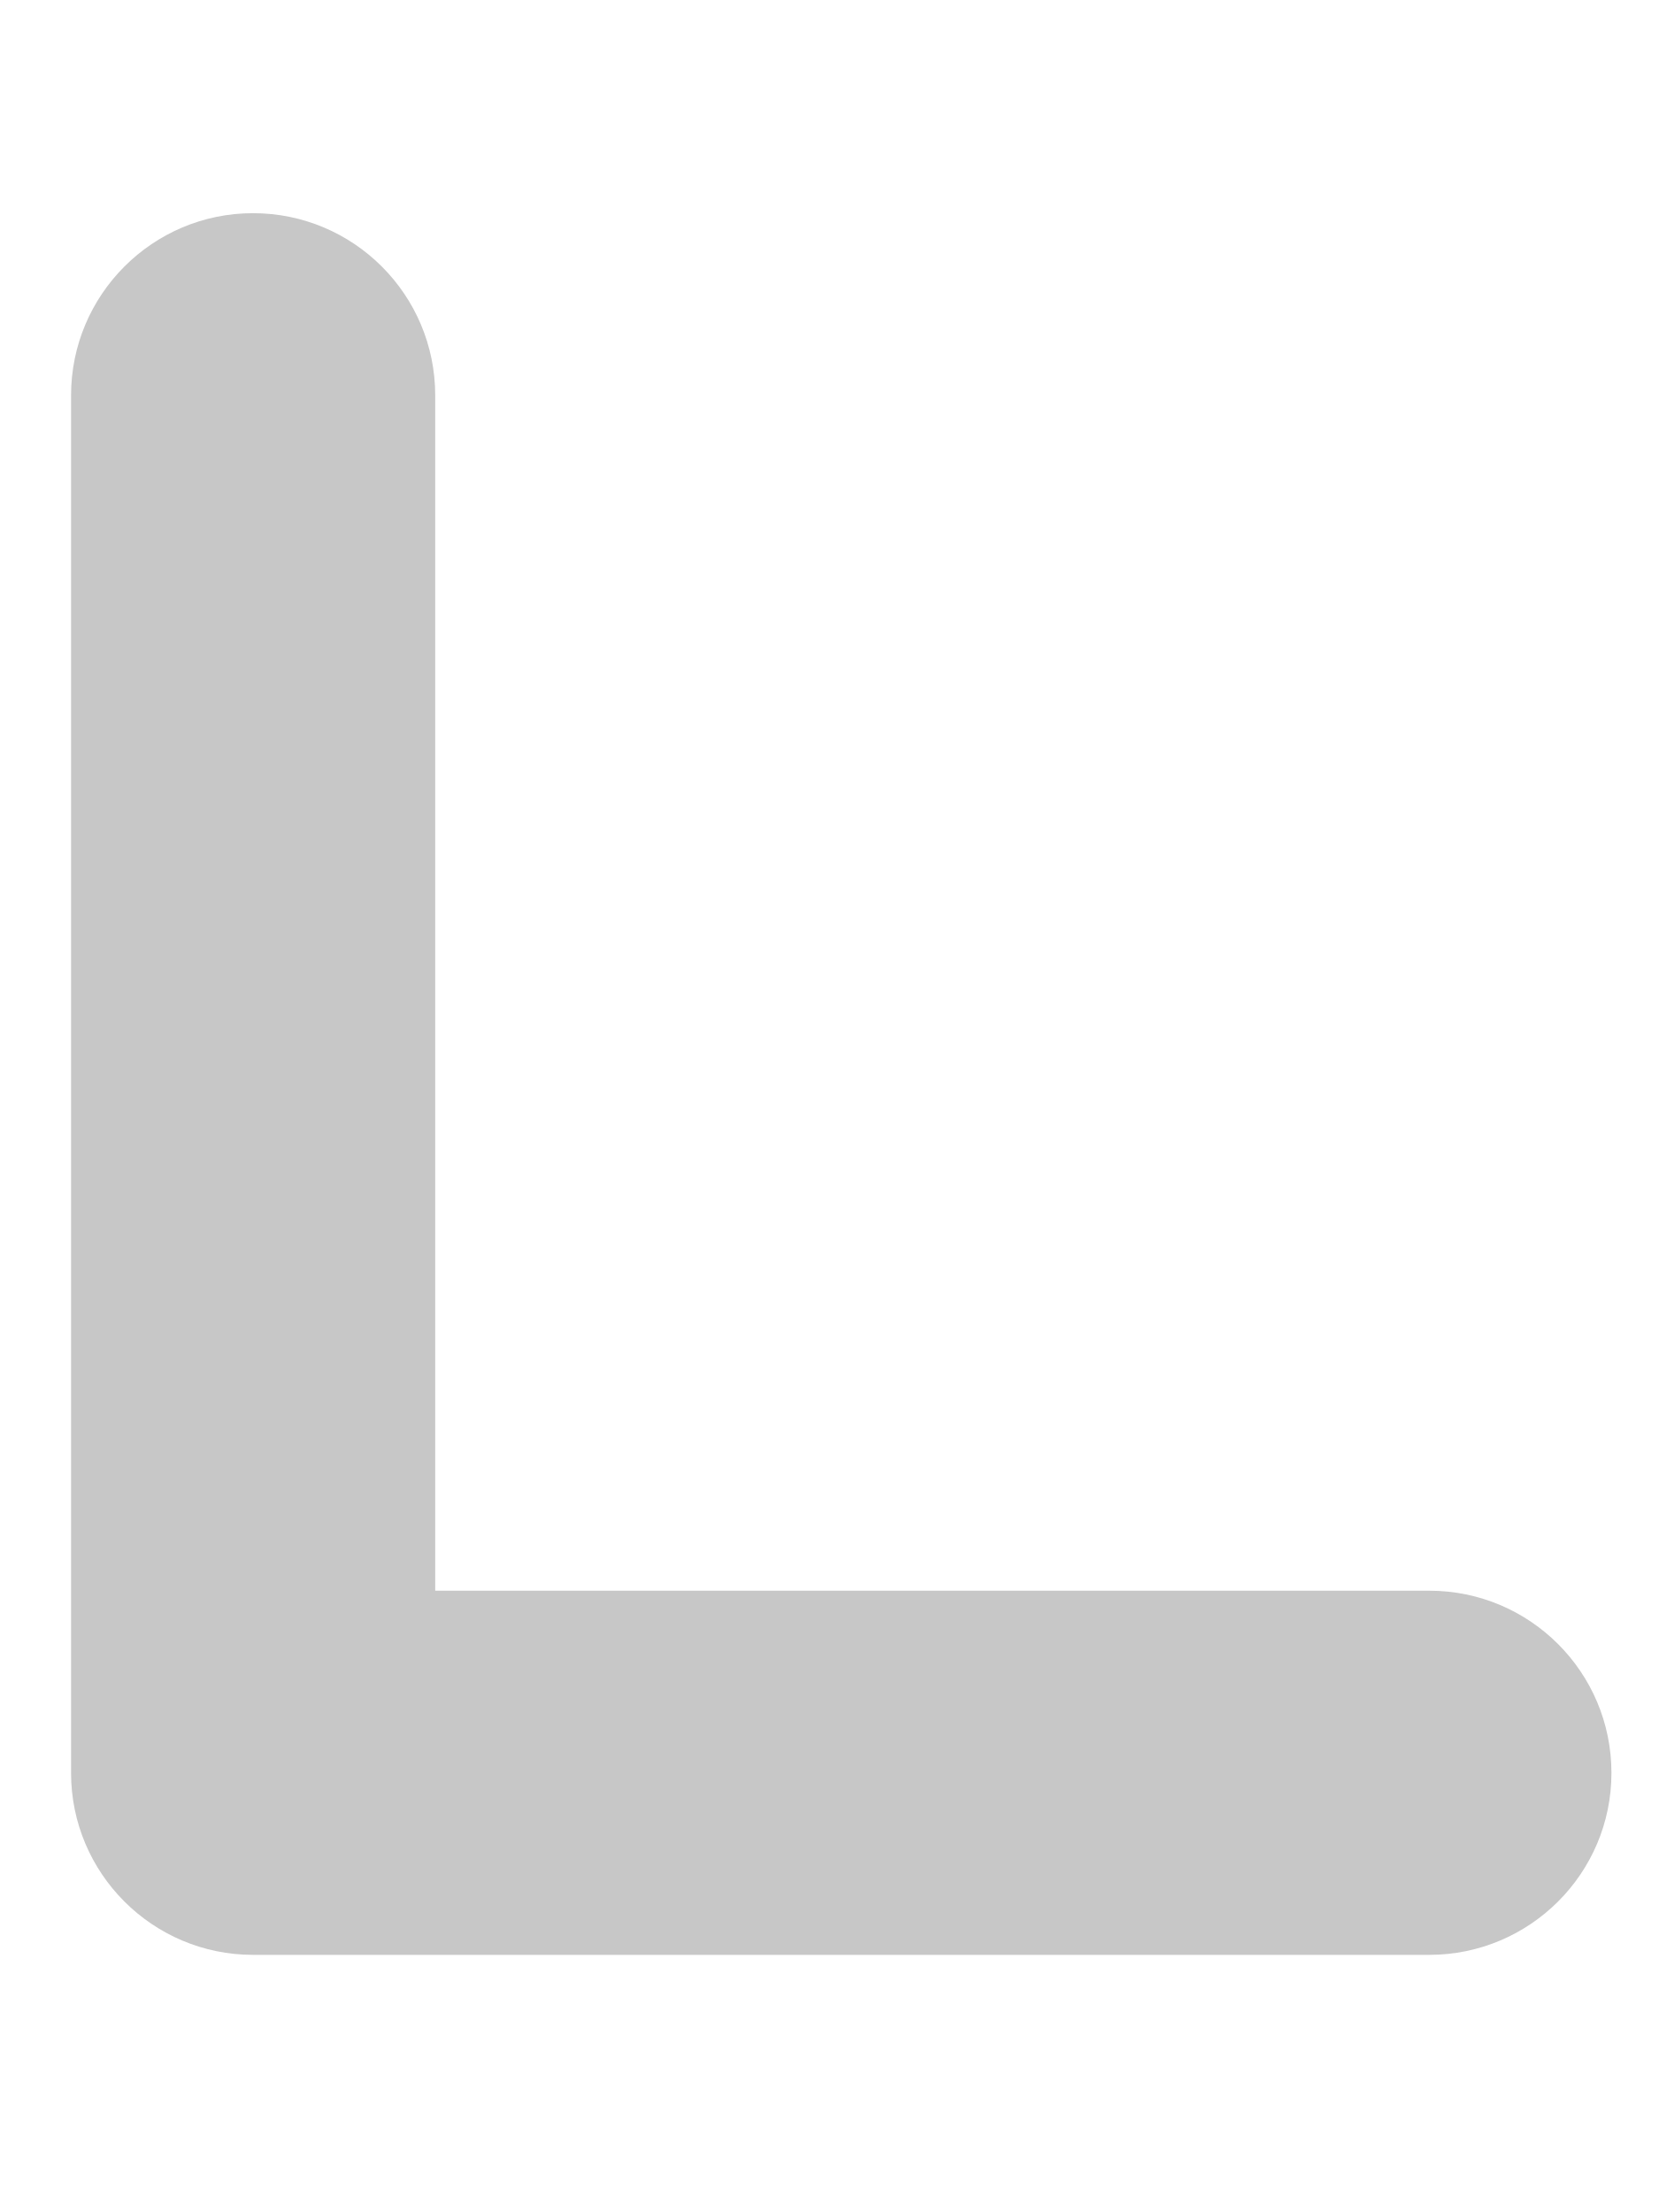
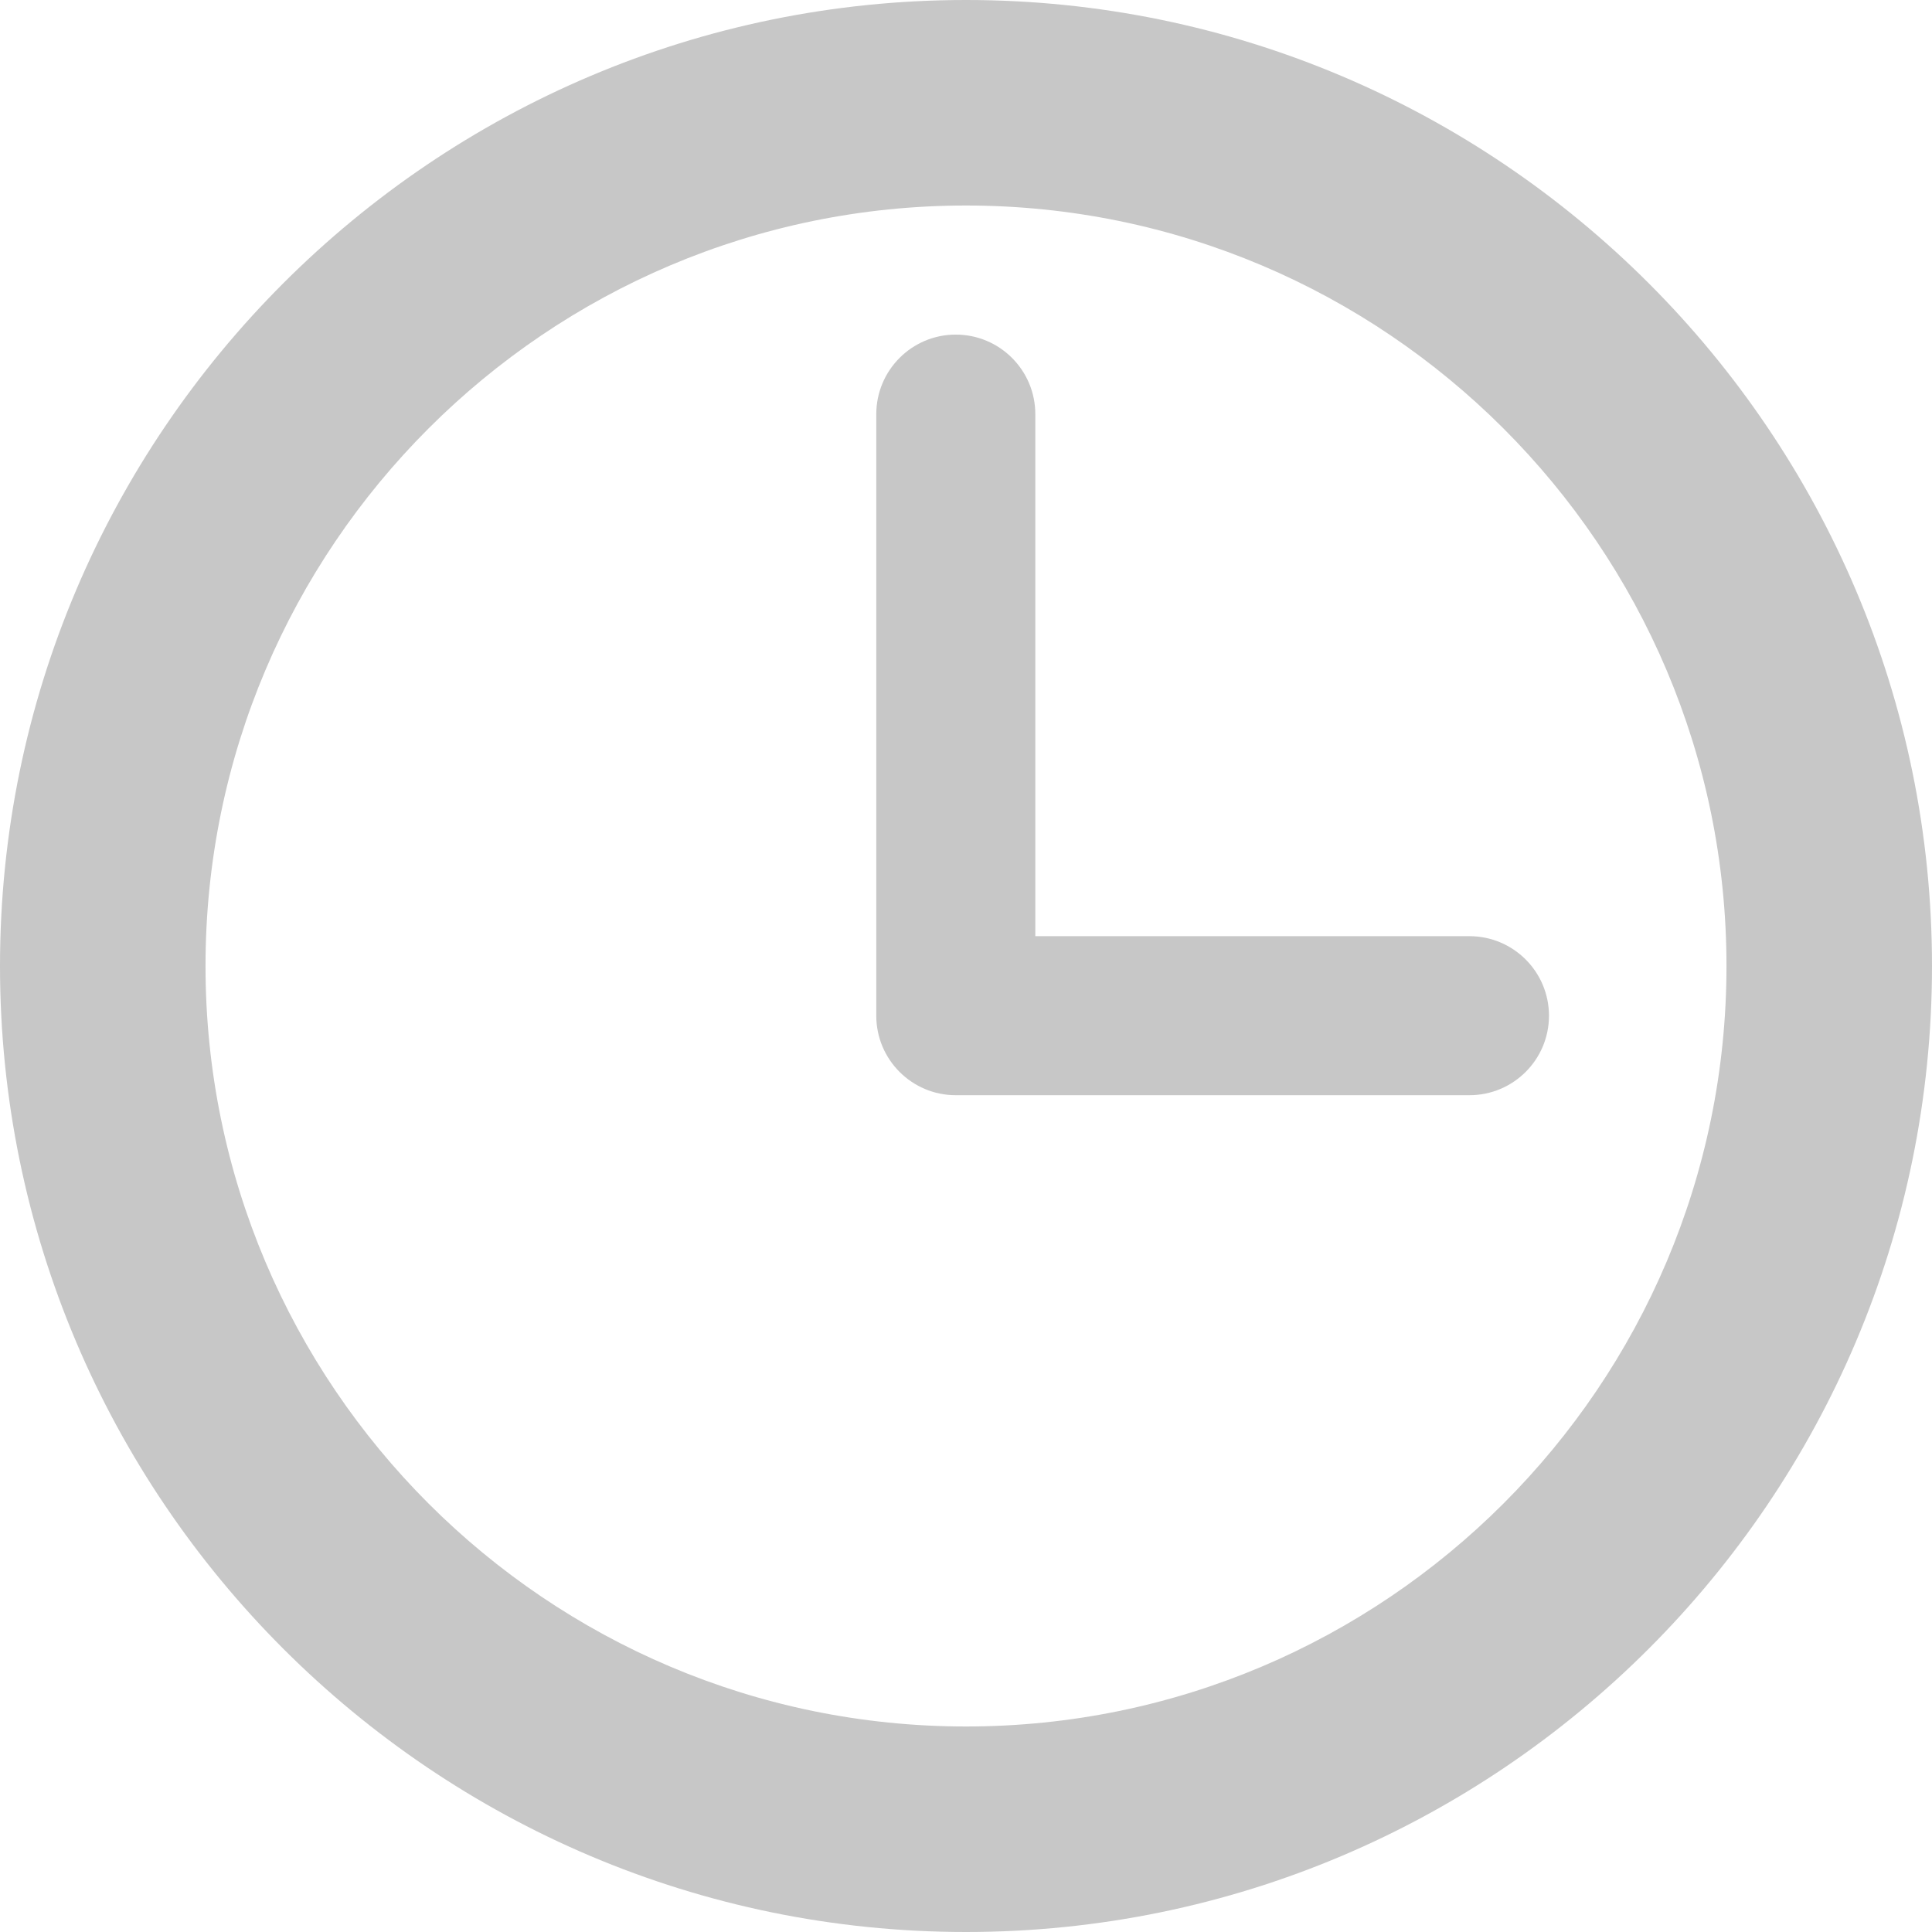
- <svg xmlns="http://www.w3.org/2000/svg" width="6" height="8" viewBox="0 0 6 8" fill="none">
-   <path d="M5.169 5.753H1.574V1.43C1.574 1.066 1.279 0.771 0.915 0.771C0.552 0.771 0.257 1.066 0.257 1.43V6.412C0.257 6.775 0.552 7.07 0.915 7.07H5.169C5.533 7.07 5.828 6.775 5.828 6.412C5.828 6.048 5.533 5.753 5.169 5.753Z" fill="#C7C7C7" />
+ <svg xmlns="http://www.w3.org/2000/svg" width="16" height="16" viewBox="0 0 16 16" fill="none">
+   <path d="M8 0C3.589 0 0 3.589 0 8C0 12.411 3.589 16 8 16C12.411 16 16 12.411 16 8C16 3.589 12.411 0 8 0ZM8 14.298C4.527 14.298 1.702 11.473 1.702 8C1.702 4.527 4.527 1.702 8 1.702C11.473 1.702 14.298 4.527 14.298 8C14.298 11.473 11.473 14.298 8 14.298Z" fill="#C7C7C7" />
+   <path d="M12.169 7.753H8.574V3.43C8.574 3.066 8.279 2.771 7.915 2.771C7.552 2.771 7.257 3.066 7.257 3.43V8.412C7.257 8.775 7.552 9.07 7.915 9.07H12.169C12.533 9.07 12.828 8.775 12.828 8.412C12.828 8.048 12.533 7.753 12.169 7.753Z" fill="#C7C7C7" />
</svg>
